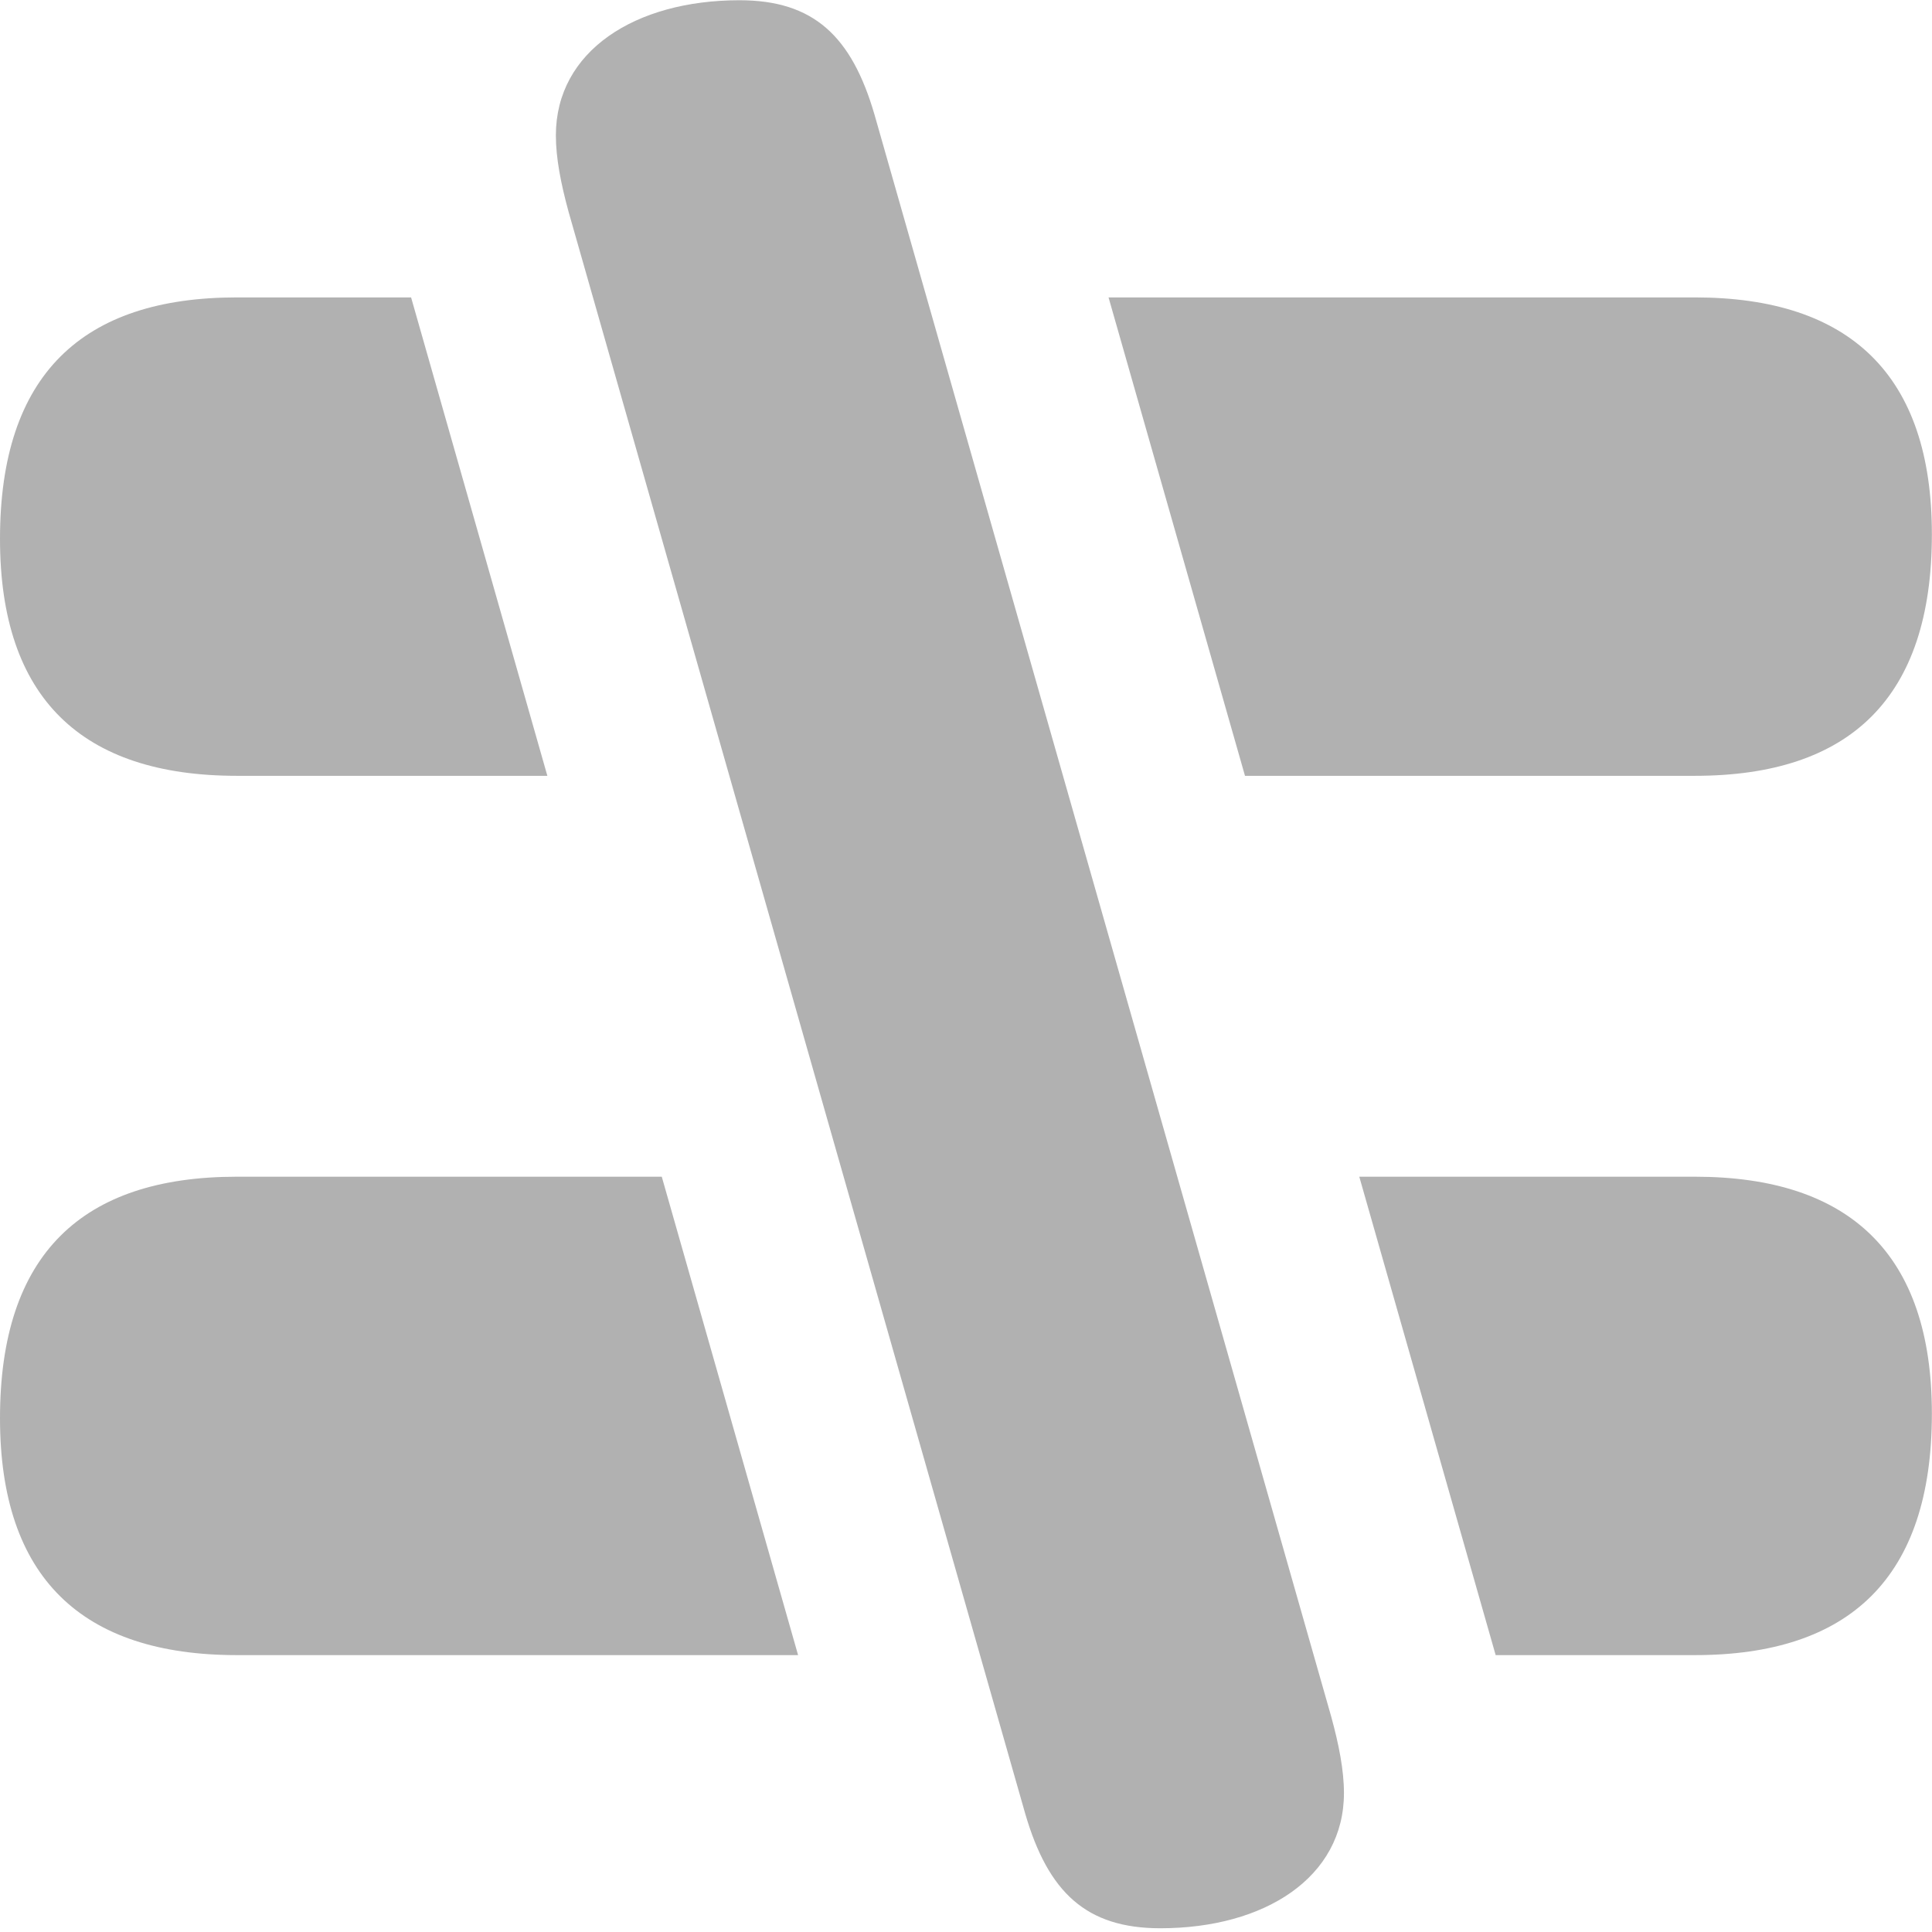
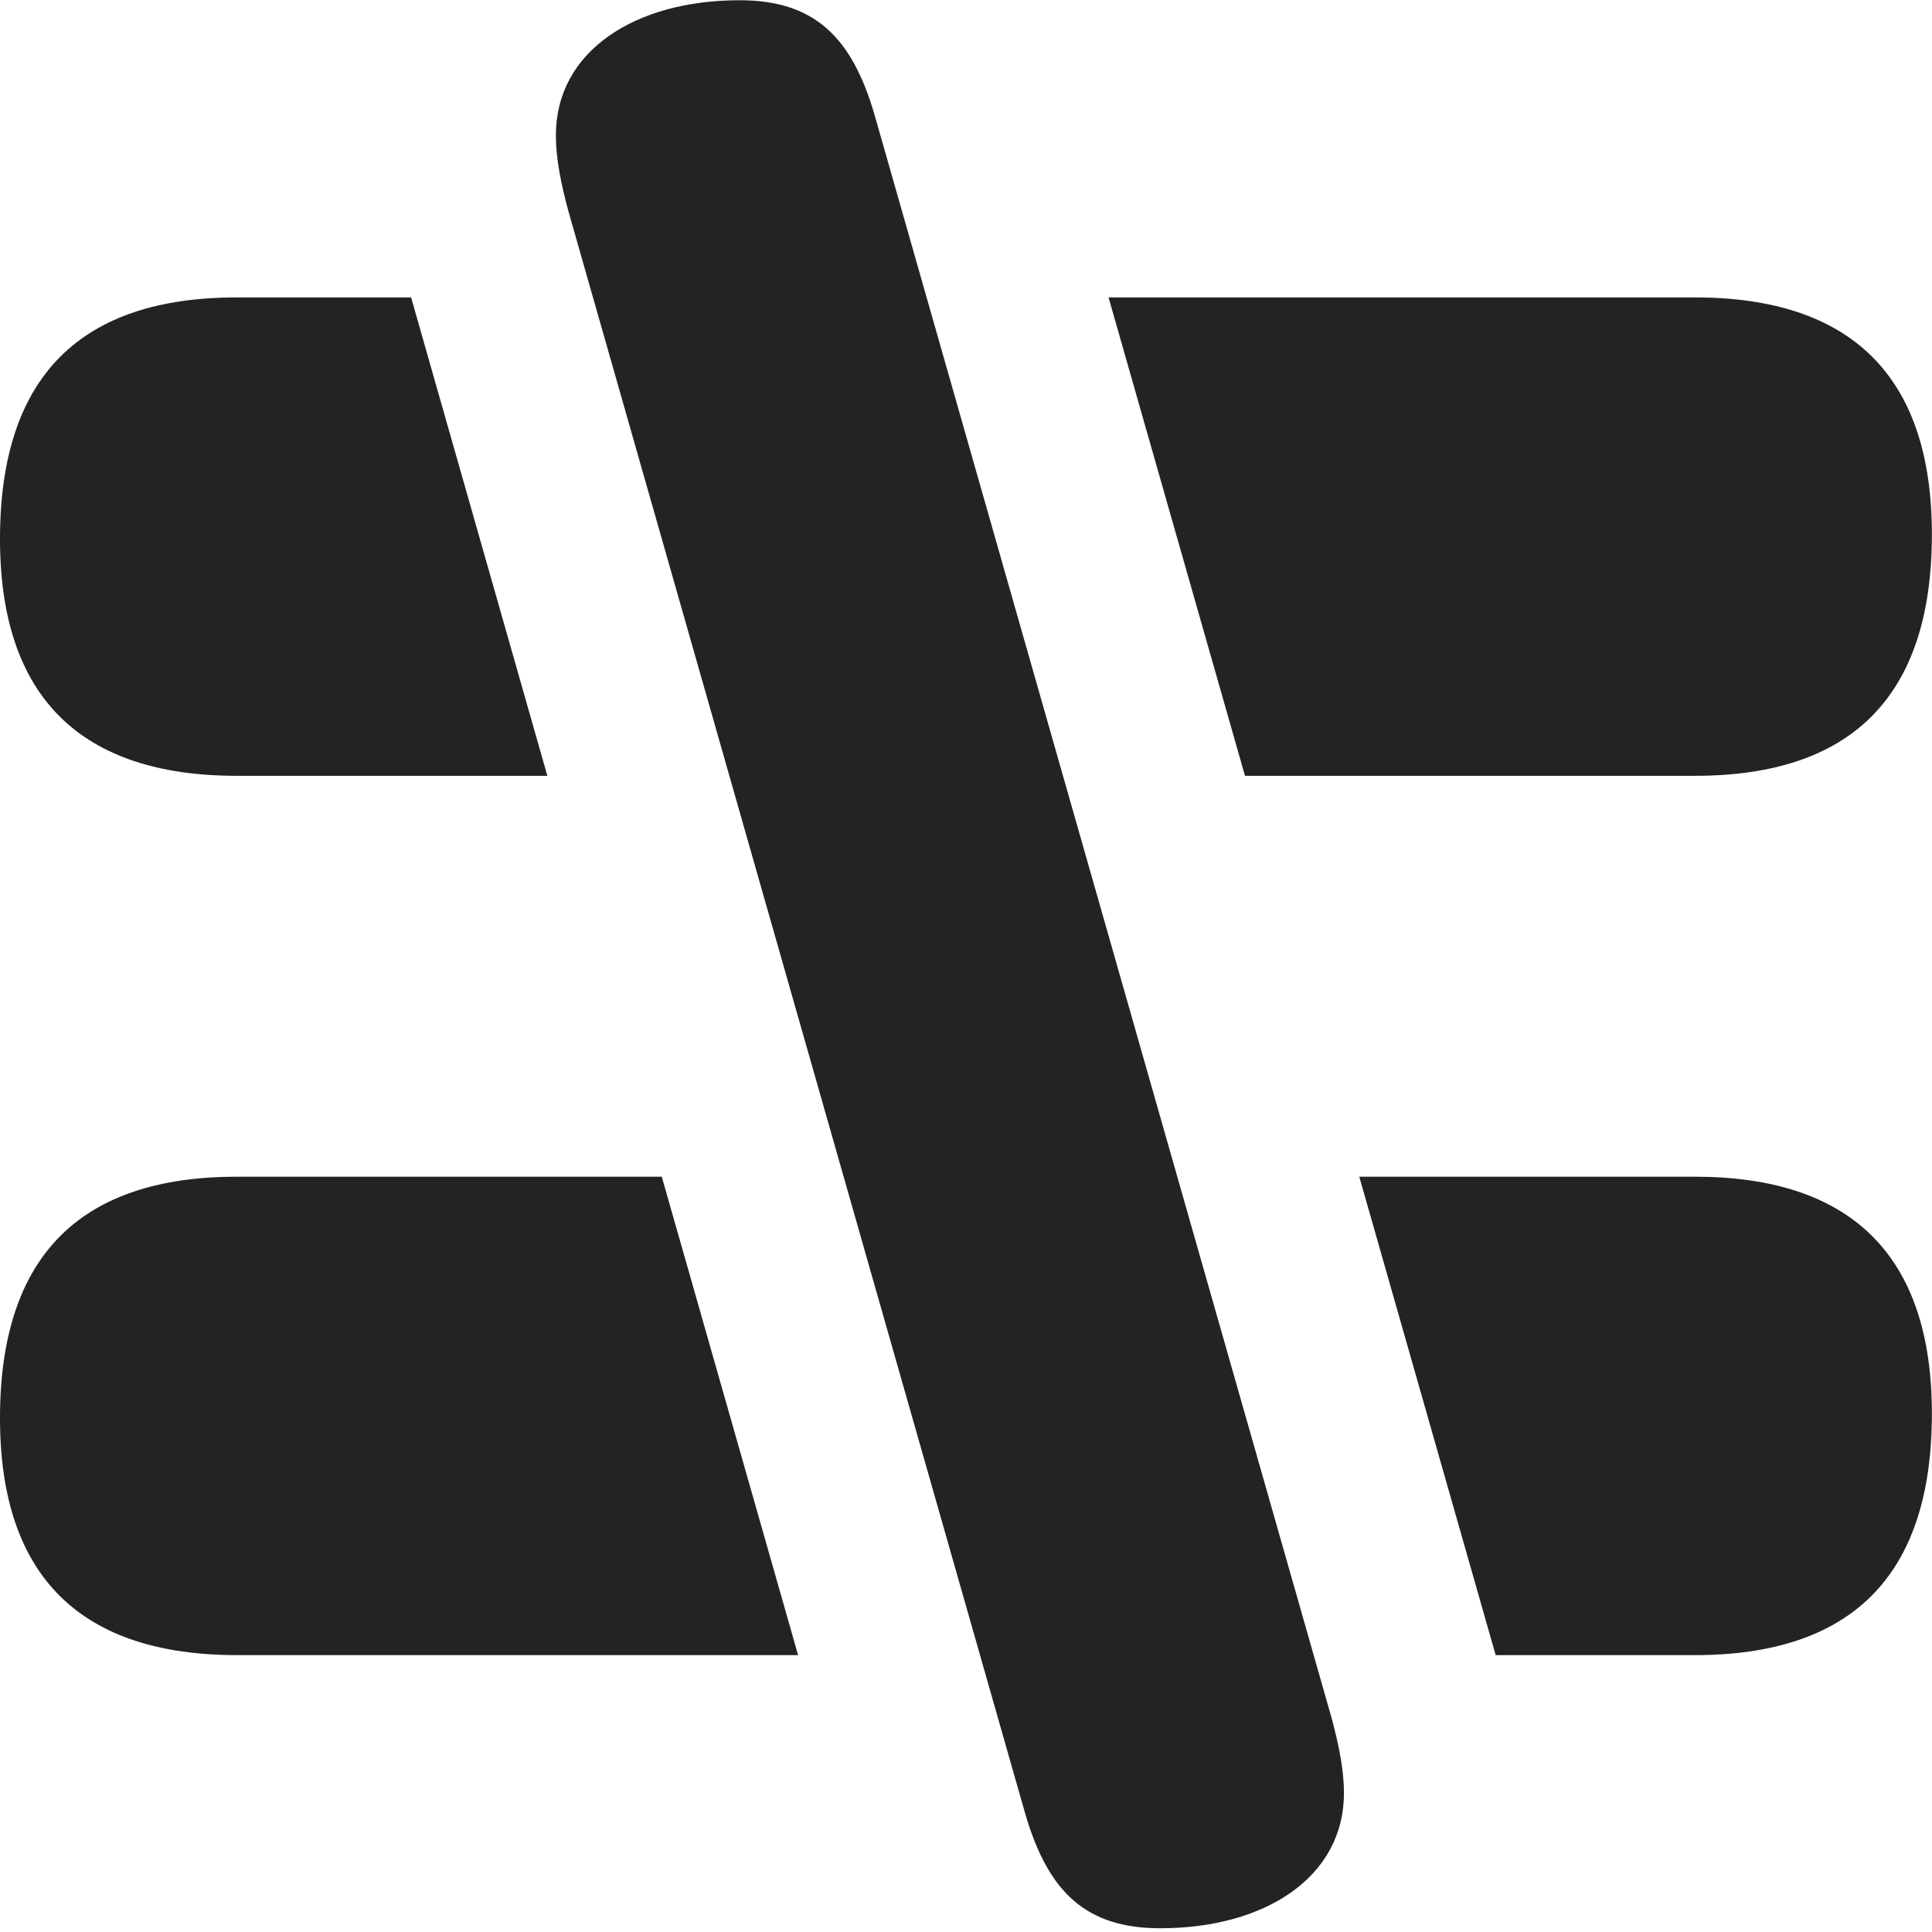
<svg xmlns="http://www.w3.org/2000/svg" id="Calque_1" data-name="Calque 1" viewBox="0 0 32 32" version="1.1">
  <defs id="defs4">
    <style id="style2">.cls-1{fill:#e3e3e3;}</style>
    <style id="style1399">.cls-1{fill:#e3e3e3;}</style>
    <style id="style1399-4">.cls-1{fill:#e3e3e3;}</style>
    <style id="style1399-8">.cls-1{fill:#e3e3e3;}</style>
    <style id="style1399-4-5">.cls-1{fill:#e3e3e3;}</style>
    <style id="style1399-0">.cls-1{fill:#e3e3e3;}</style>
    <style id="style854">.cls-1{fill:#e3e3e3;}</style>
    <style id="style1399-84">.cls-1{fill:#e3e3e3;}</style>
    <style id="style1399-4-8">.cls-1{fill:#e3e3e3;}</style>
    <style id="style1399-8-10">.cls-1{fill:#e3e3e3;}</style>
    <style id="style1399-4-5-3">.cls-1{fill:#e3e3e3;}</style>
    <style id="style1399-0-0">.cls-1{fill:#e3e3e3;}</style>
    <style id="style1399-5">.cls-1{fill:#e3e3e3;}</style>
    <style id="style1399-4-6">.cls-1{fill:#e3e3e3;}</style>
    <style id="style1399-8-1">.cls-1{fill:#e3e3e3;}</style>
    <style id="style1399-4-5-1">.cls-1{fill:#e3e3e3;}</style>
    <style id="style1399-0-5">.cls-1{fill:#e3e3e3;}</style>
    <style id="style1257">.cls-1{fill:#e3e3e3;}</style>
    <style id="style836">.cls-1{fill:#e3e3e3;}</style>
    <style id="style891">.cls-1{fill:#e3e3e3;}</style>
    <style id="style1399-9">.cls-1{fill:#e3e3e3;}</style>
    <style id="style1399-4-63">.cls-1{fill:#e3e3e3;}</style>
    <style id="style1399-8-8">.cls-1{fill:#e3e3e3;}</style>
    <style id="style1399-4-5-5">.cls-1{fill:#e3e3e3;}</style>
    <style id="style1399-0-6">.cls-1{fill:#e3e3e3;}</style>
    <style id="style854-1">.cls-1{fill:#e3e3e3;}</style>
    <style id="style1399-84-1">.cls-1{fill:#e3e3e3;}</style>
    <style id="style1399-4-8-5">.cls-1{fill:#e3e3e3;}</style>
    <style id="style1399-8-10-9">.cls-1{fill:#e3e3e3;}</style>
    <style id="style1399-4-5-3-8">.cls-1{fill:#e3e3e3;}</style>
    <style id="style1399-0-0-4">.cls-1{fill:#e3e3e3;}</style>
    <style id="style1399-5-8">.cls-1{fill:#e3e3e3;}</style>
    <style id="style1399-4-6-1">.cls-1{fill:#e3e3e3;}</style>
    <style id="style1399-8-1-0">.cls-1{fill:#e3e3e3;}</style>
    <style id="style1399-4-5-1-3">.cls-1{fill:#e3e3e3;}</style>
    <style id="style1399-0-5-0">.cls-1{fill:#e3e3e3;}</style>
    <style id="style1257-4">.cls-1{fill:#e3e3e3;}</style>
    <style id="style836-4">.cls-1{fill:#e3e3e3;}</style>
    <style id="style891-4">.cls-1{fill:#e3e3e3;}</style>
  </defs>
-   <path id="text1363" style="font-style:normal;font-variant:normal;font-weight:bold;font-stretch:normal;font-size:75.465px;line-height:1.25;font-family:Domus;-inkscape-font-specification:'Domus, Bold';font-variant-ligatures:normal;font-variant-caps:normal;font-variant-numeric:normal;font-variant-east-asian:normal;letter-spacing:0px;word-spacing:0px;fill:#b1b1b1;fill-opacity:1;stroke:none;stroke-width:1.887" d="M 12.248 0.004 C 10.516 0.004 9.207 0.848 9.207 2.242 C 9.207 2.622 9.291 3.045 9.418 3.51 L 16.98 30.037 C 17.361 31.347 17.994 31.938 19.219 31.938 C 20.951 31.938 22.26 31.093 22.26 29.699 C 22.26 29.319 22.176 28.896 22.049 28.432 L 14.486 1.904 C 14.106 0.595 13.473 0.004 12.248 0.004 z M 3.924 4.926 C 1.358 4.926 8.8817842e-16 6.209 0 8.926 C 0 11.567 1.358 12.85 3.924 12.85 L 9.066 12.85 L 6.809 4.926 L 3.924 4.926 z M 18.361 4.926 L 20.621 12.85 L 28.072 12.85 C 30.638 12.85 31.998 11.566 31.998 8.85 C 31.998 6.208 30.638 4.926 28.072 4.926 L 18.361 4.926 z M 3.924 19.49 C 1.358 19.49 8.8817842e-16 20.773 0 23.49 C 0 26.132 1.358 27.414 3.924 27.414 L 13.219 27.414 L 10.961 19.49 L 3.924 19.49 z M 22.514 19.49 L 24.773 27.414 L 28.072 27.414 C 30.638 27.414 31.998 26.131 31.998 23.414 C 31.998 20.773 30.638 19.49 28.072 19.49 L 22.514 19.49 z " />
+   <path id="text1363" style="font-style:normal;font-variant:normal;font-weight:bold;font-stretch:normal;font-size:75.465px;line-height:1.25;font-family:Domus;-inkscape-font-specification:'Domus, Bold';font-variant-ligatures:normal;font-variant-caps:normal;font-variant-numeric:normal;font-variant-east-asian:normal;letter-spacing:0px;word-spacing:0px;fill:#232323;fill-opacity:1;stroke:none;stroke-width:1.887" d="M 12.248 0.004 C 10.516 0.004 9.207 0.848 9.207 2.242 C 9.207 2.622 9.291 3.045 9.418 3.51 L 16.98 30.037 C 17.361 31.347 17.994 31.938 19.219 31.938 C 20.951 31.938 22.26 31.093 22.26 29.699 C 22.26 29.319 22.176 28.896 22.049 28.432 L 14.486 1.904 C 14.106 0.595 13.473 0.004 12.248 0.004 z M 3.924 4.926 C 1.358 4.926 8.8817842e-16 6.209 0 8.926 C 0 11.567 1.358 12.85 3.924 12.85 L 9.066 12.85 L 6.809 4.926 L 3.924 4.926 z M 18.361 4.926 L 20.621 12.85 L 28.072 12.85 C 30.638 12.85 31.998 11.566 31.998 8.85 C 31.998 6.208 30.638 4.926 28.072 4.926 L 18.361 4.926 z M 3.924 19.49 C 1.358 19.49 8.8817842e-16 20.773 0 23.49 C 0 26.132 1.358 27.414 3.924 27.414 L 13.219 27.414 L 10.961 19.49 L 3.924 19.49 z M 22.514 19.49 L 24.773 27.414 L 28.072 27.414 C 30.638 27.414 31.998 26.131 31.998 23.414 C 31.998 20.773 30.638 19.49 28.072 19.49 L 22.514 19.49 z " />
</svg>
